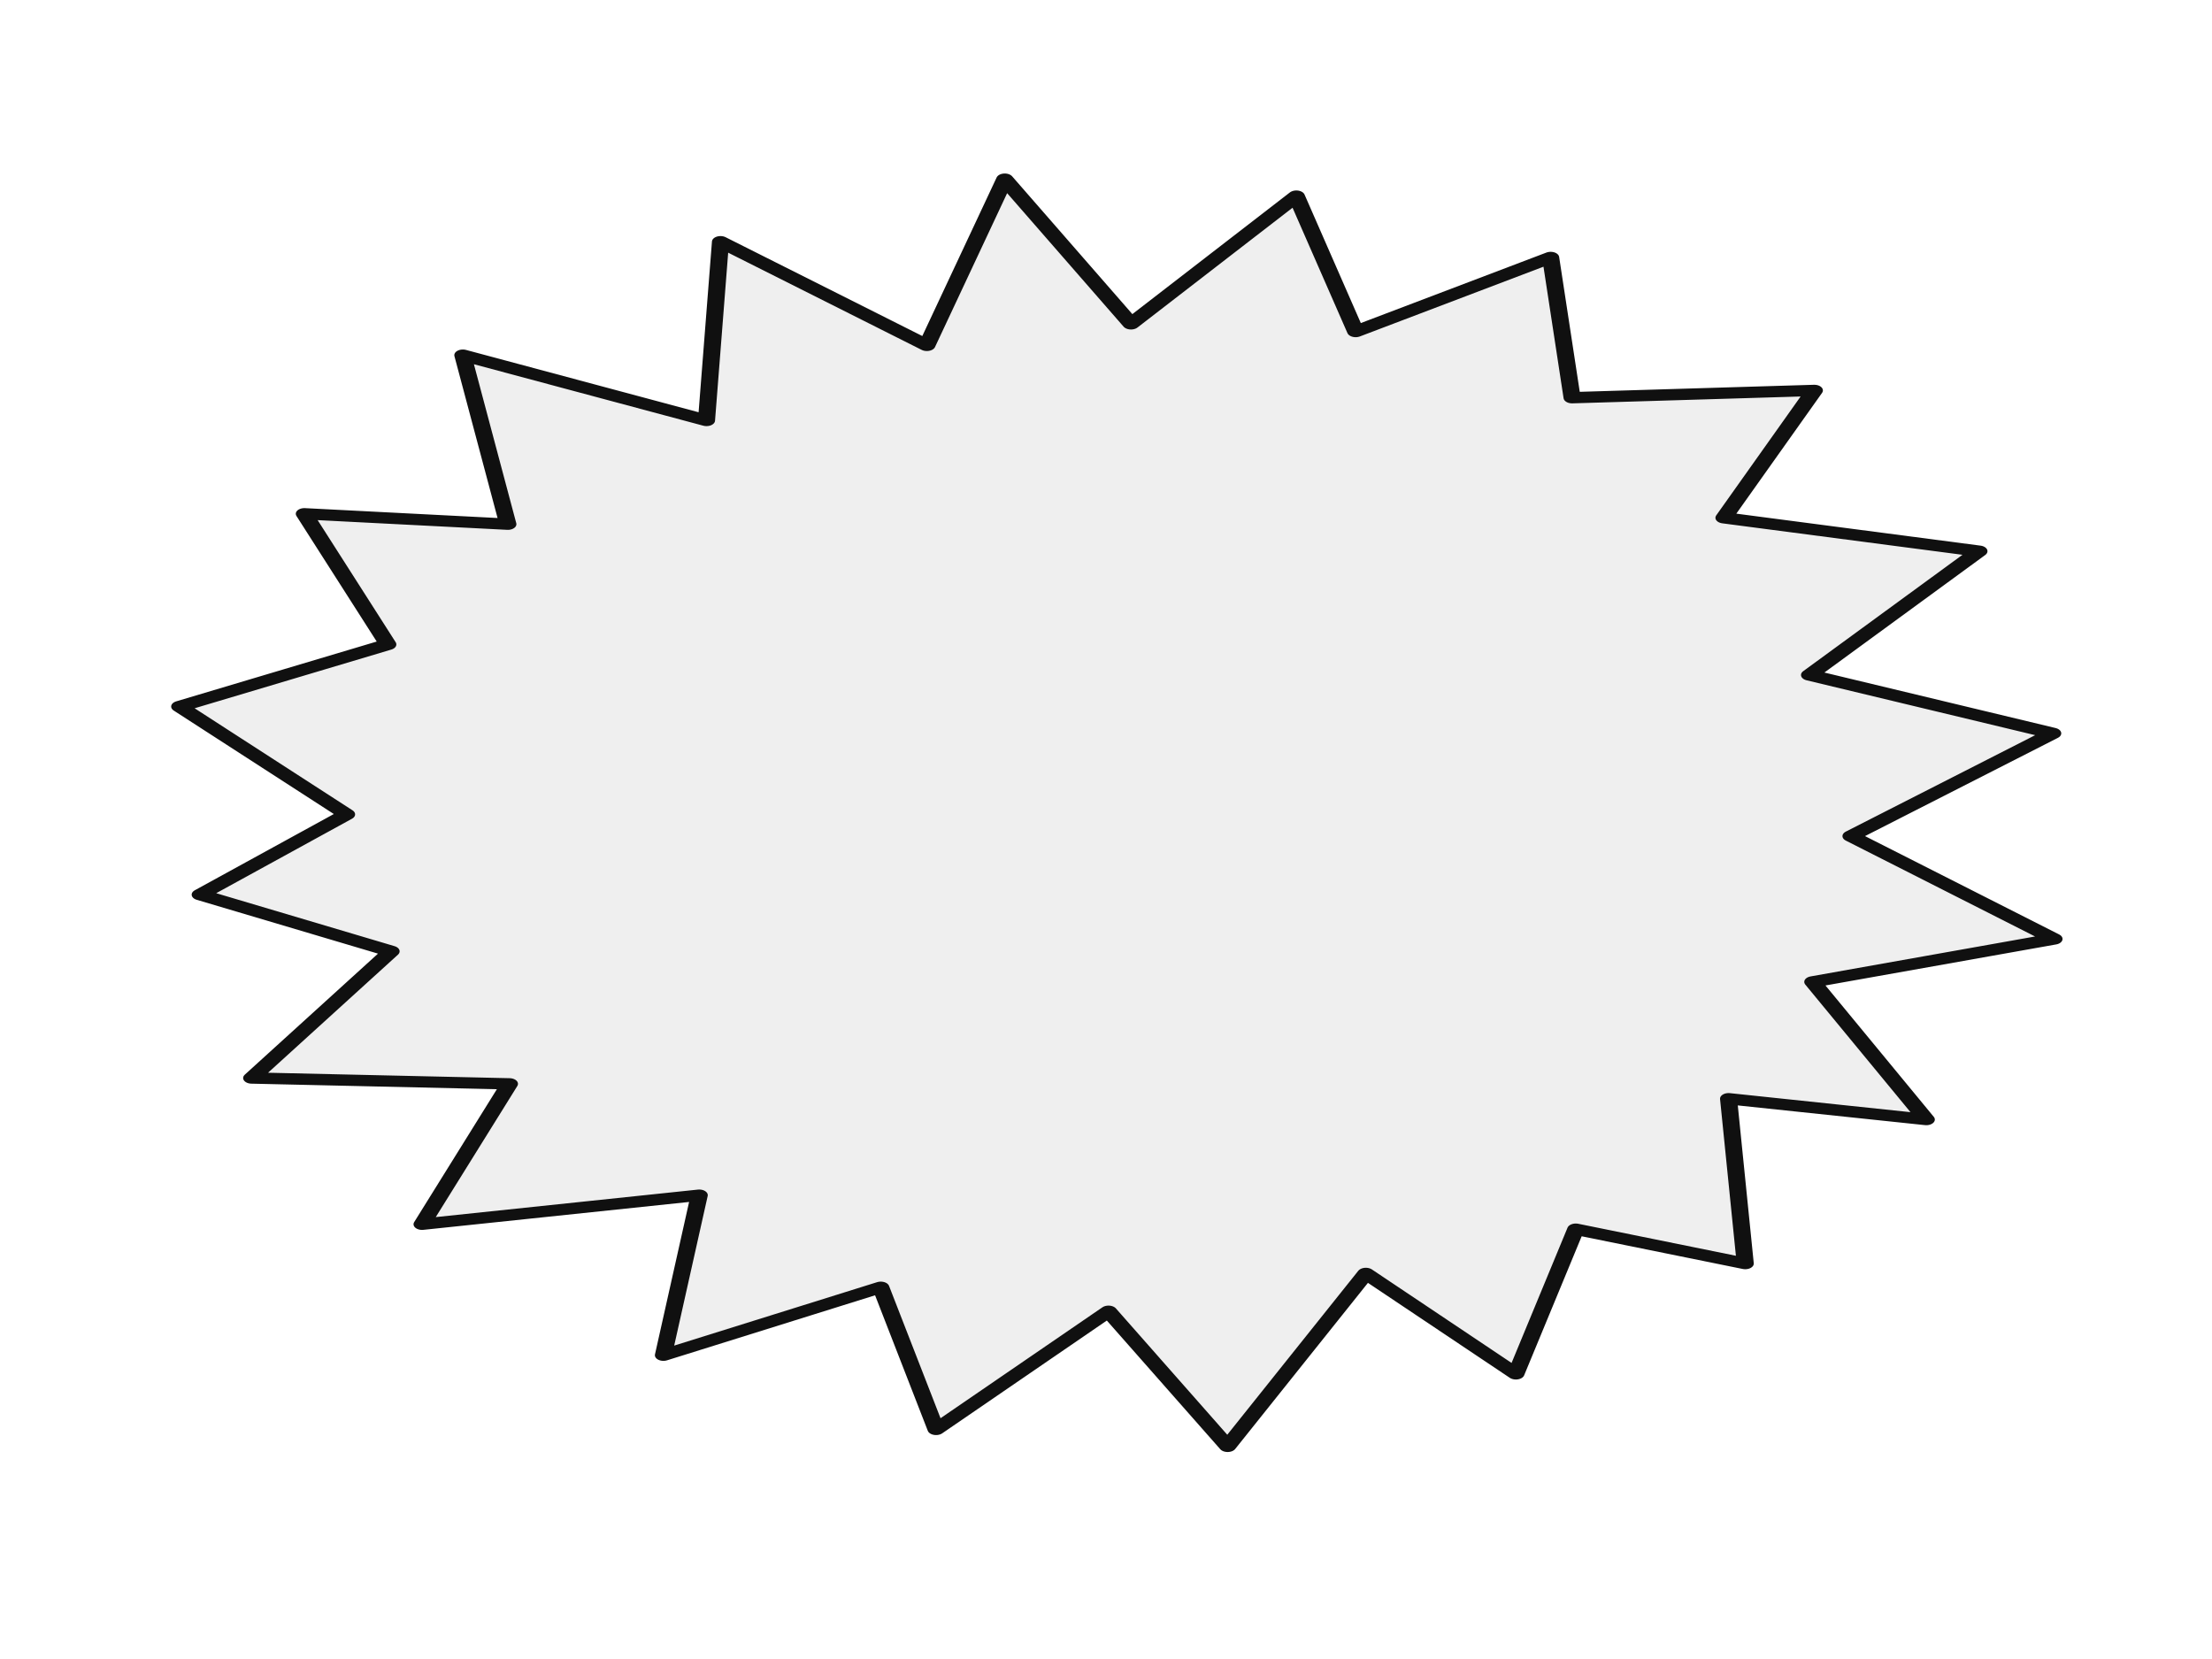
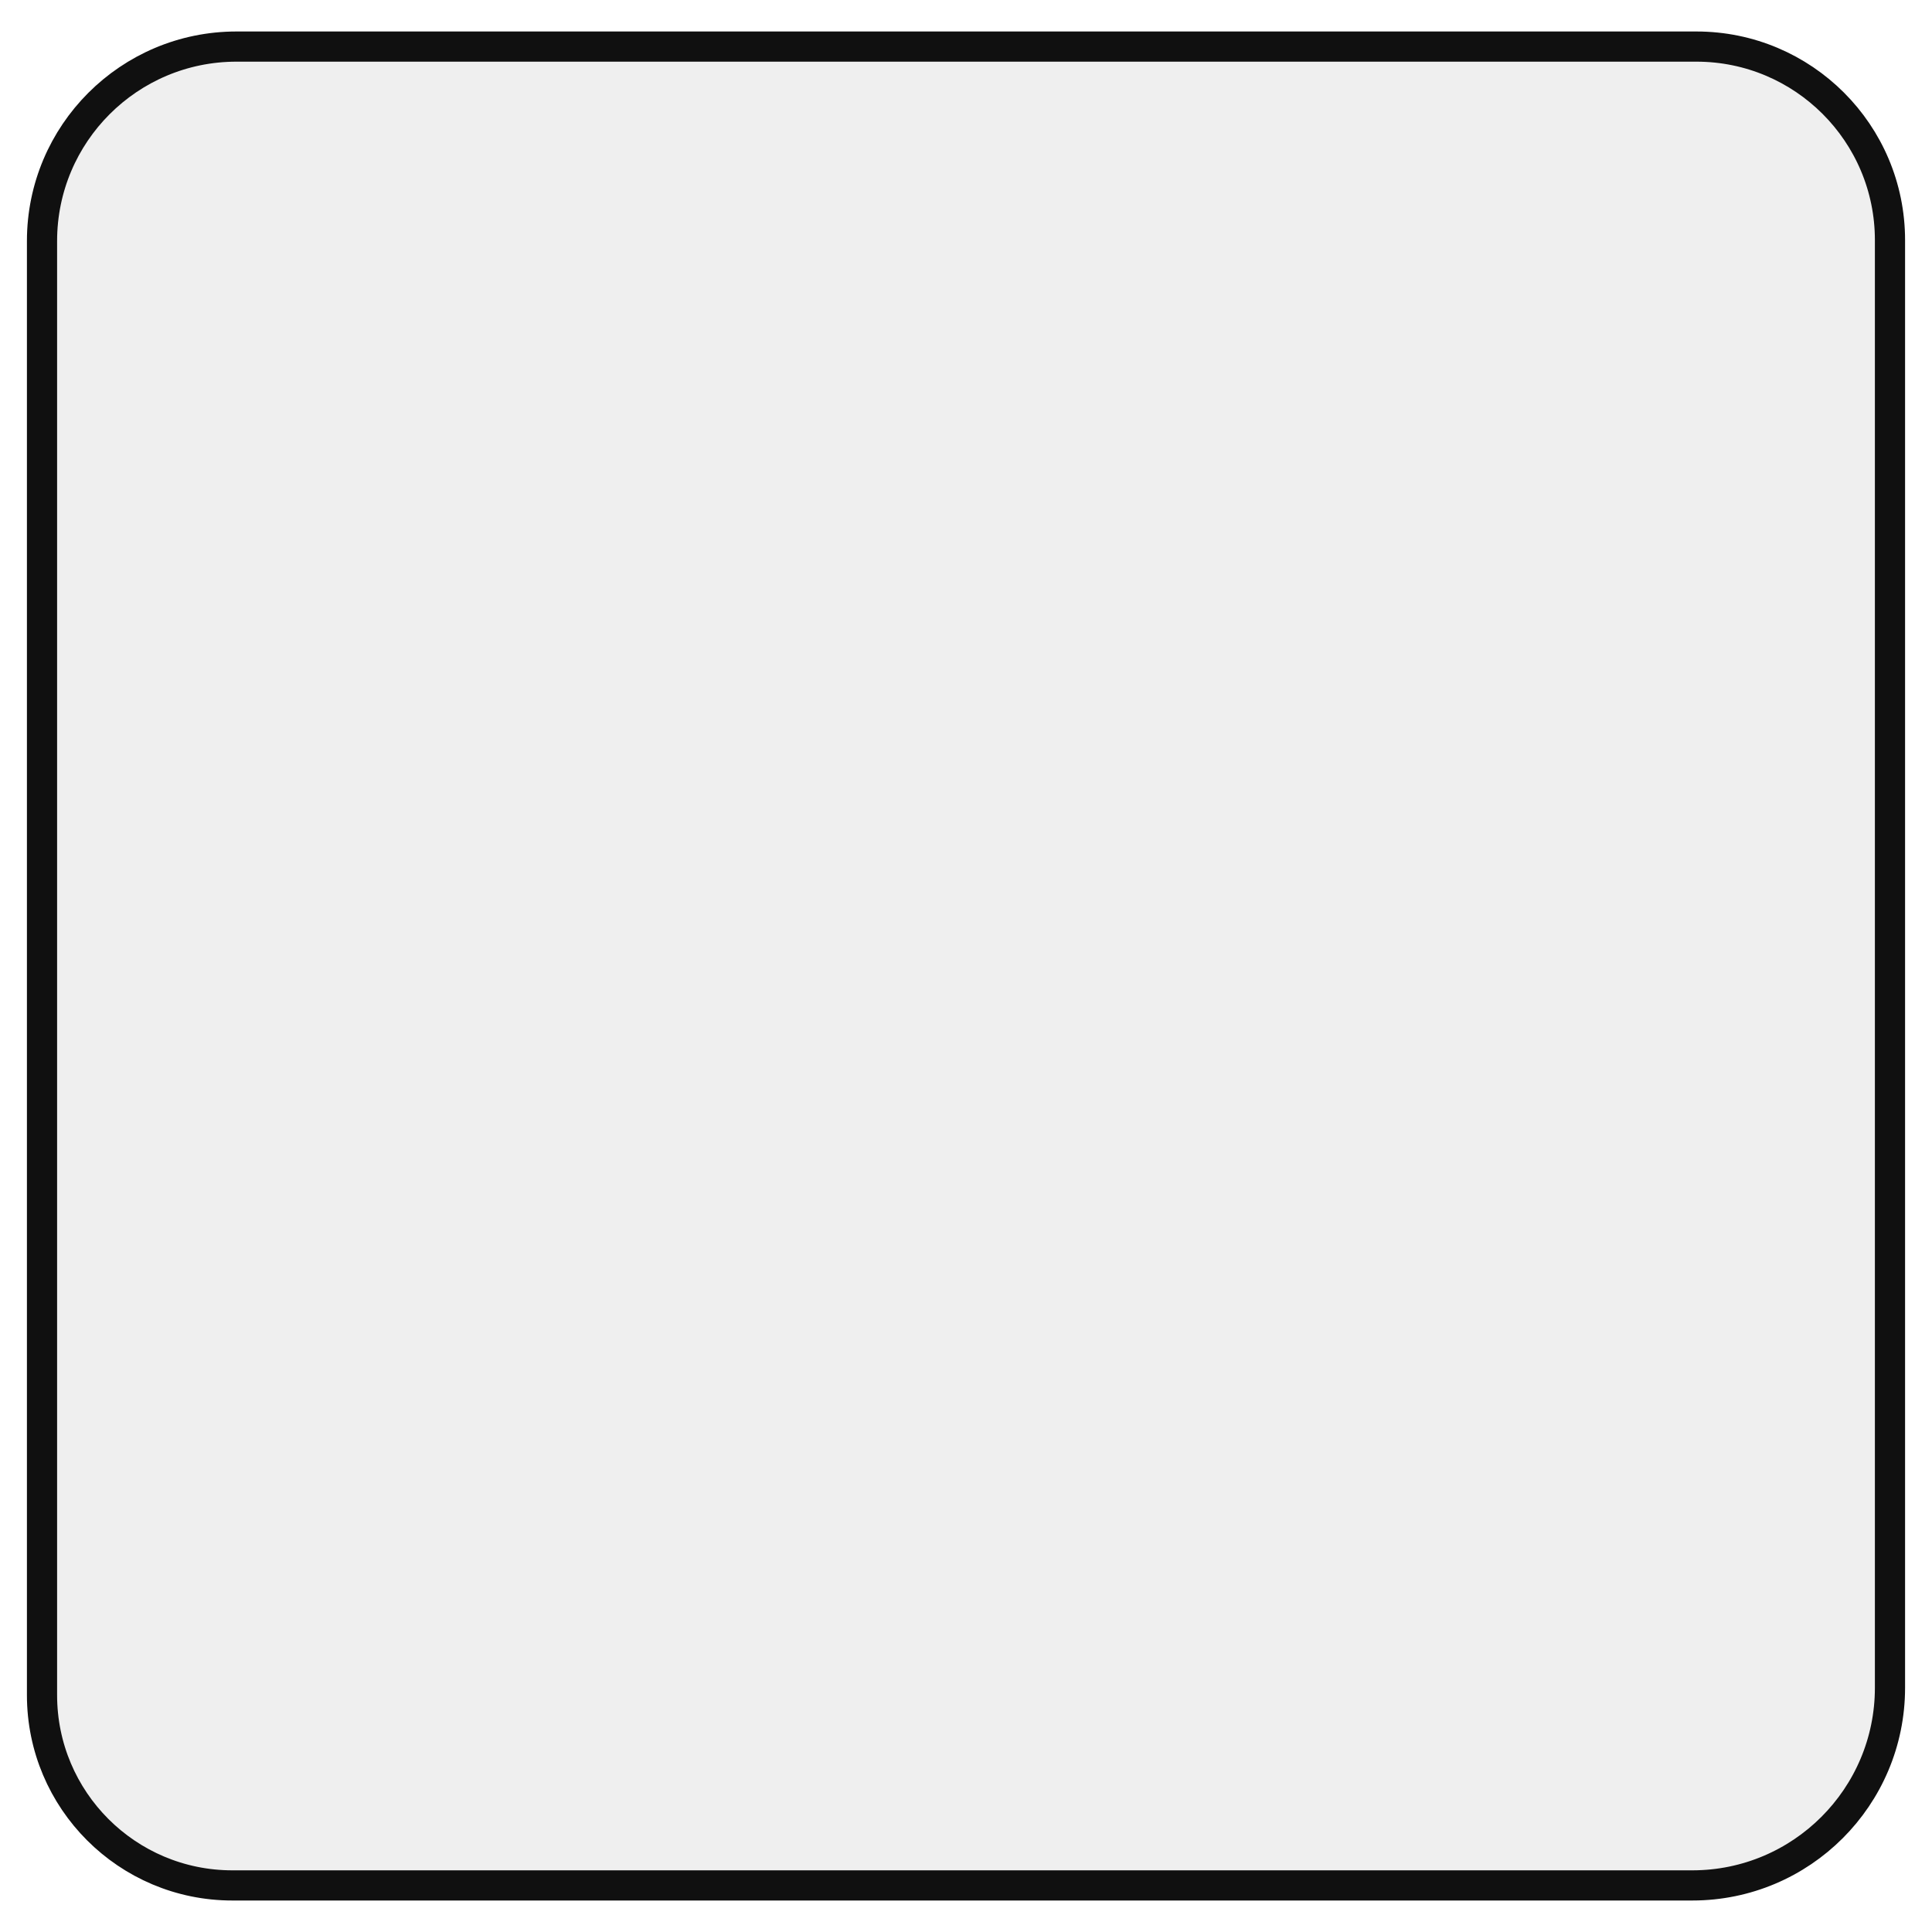
- <svg xmlns="http://www.w3.org/2000/svg" width="318.667" height="239" viewBox="0 0 318.667 239" version="1.1" id="svg1">
-   <defs id="defs1" />
+ <svg xmlns="http://www.w3.org/2000/svg" width="128" height="128" viewBox="0 0 33.867 33.867" version="1.1" id="svg1">
+   <defs id="defs1">
+     </defs>
  <g id="layer1">
-     <path style="fill:#efefef;stroke:#101010;stroke-width:0.963;stroke-linecap:round;stroke-linejoin:round;stroke-dasharray:none" id="path1" d="M 74.757,68.816 75.698,82.867 66.135,79.935 62.757,92.268 54.29,83.706 46.492,98.448 39.771,86.931 30.04,97.003 26.92,84.887 14.656,90.678 16.677,77.037 1.038,79.516 5.968,67.547 -8.577,67.051 -0.71,56.252 -11.481,51.42 -3.222,44.578 -12.638,35.385 -0.895,30.093 -5.606,18.956 5.879,19.845 3.338,5.437 17.087,11.003 l 0.789,-15.236 11.644,8.836 4.397,-14.169 7.122,12.333 9.33,-10.887 3.346,11.543 11.003,-6.314 1.209,11.954 13.671,-0.621 -5.101,10.856 14.387,2.847 -9.559,10.552 13.722,4.976 -11.382,8.758 11.455,8.767 -13.611,3.658 6.405,11.735 z" transform="matrix(2.553175,0,0,1.690134,58.15469,41.97722)" />
+     <path style="opacity:1;fill:#efefef;stroke:#101010;stroke-width:0.529;stroke-linecap:round;stroke-linejoin:round" id="rect1" width="32.394" height="32.234" x="0.718" y="0.798" d="m 4.127,0.798 h 25.592 a 3.393,3.393 45 0 1 3.393,3.393 V 29.567 a 3.465,3.465 135 0 1 -3.465,3.465 H 4.054 A 3.336,3.336 45 0 1 0.718,29.696 V 4.206 A 3.409,3.409 135 0 1 4.127,0.798 Z" transform="translate(0.01844036,0.01843947)" />
  </g>
</svg>
